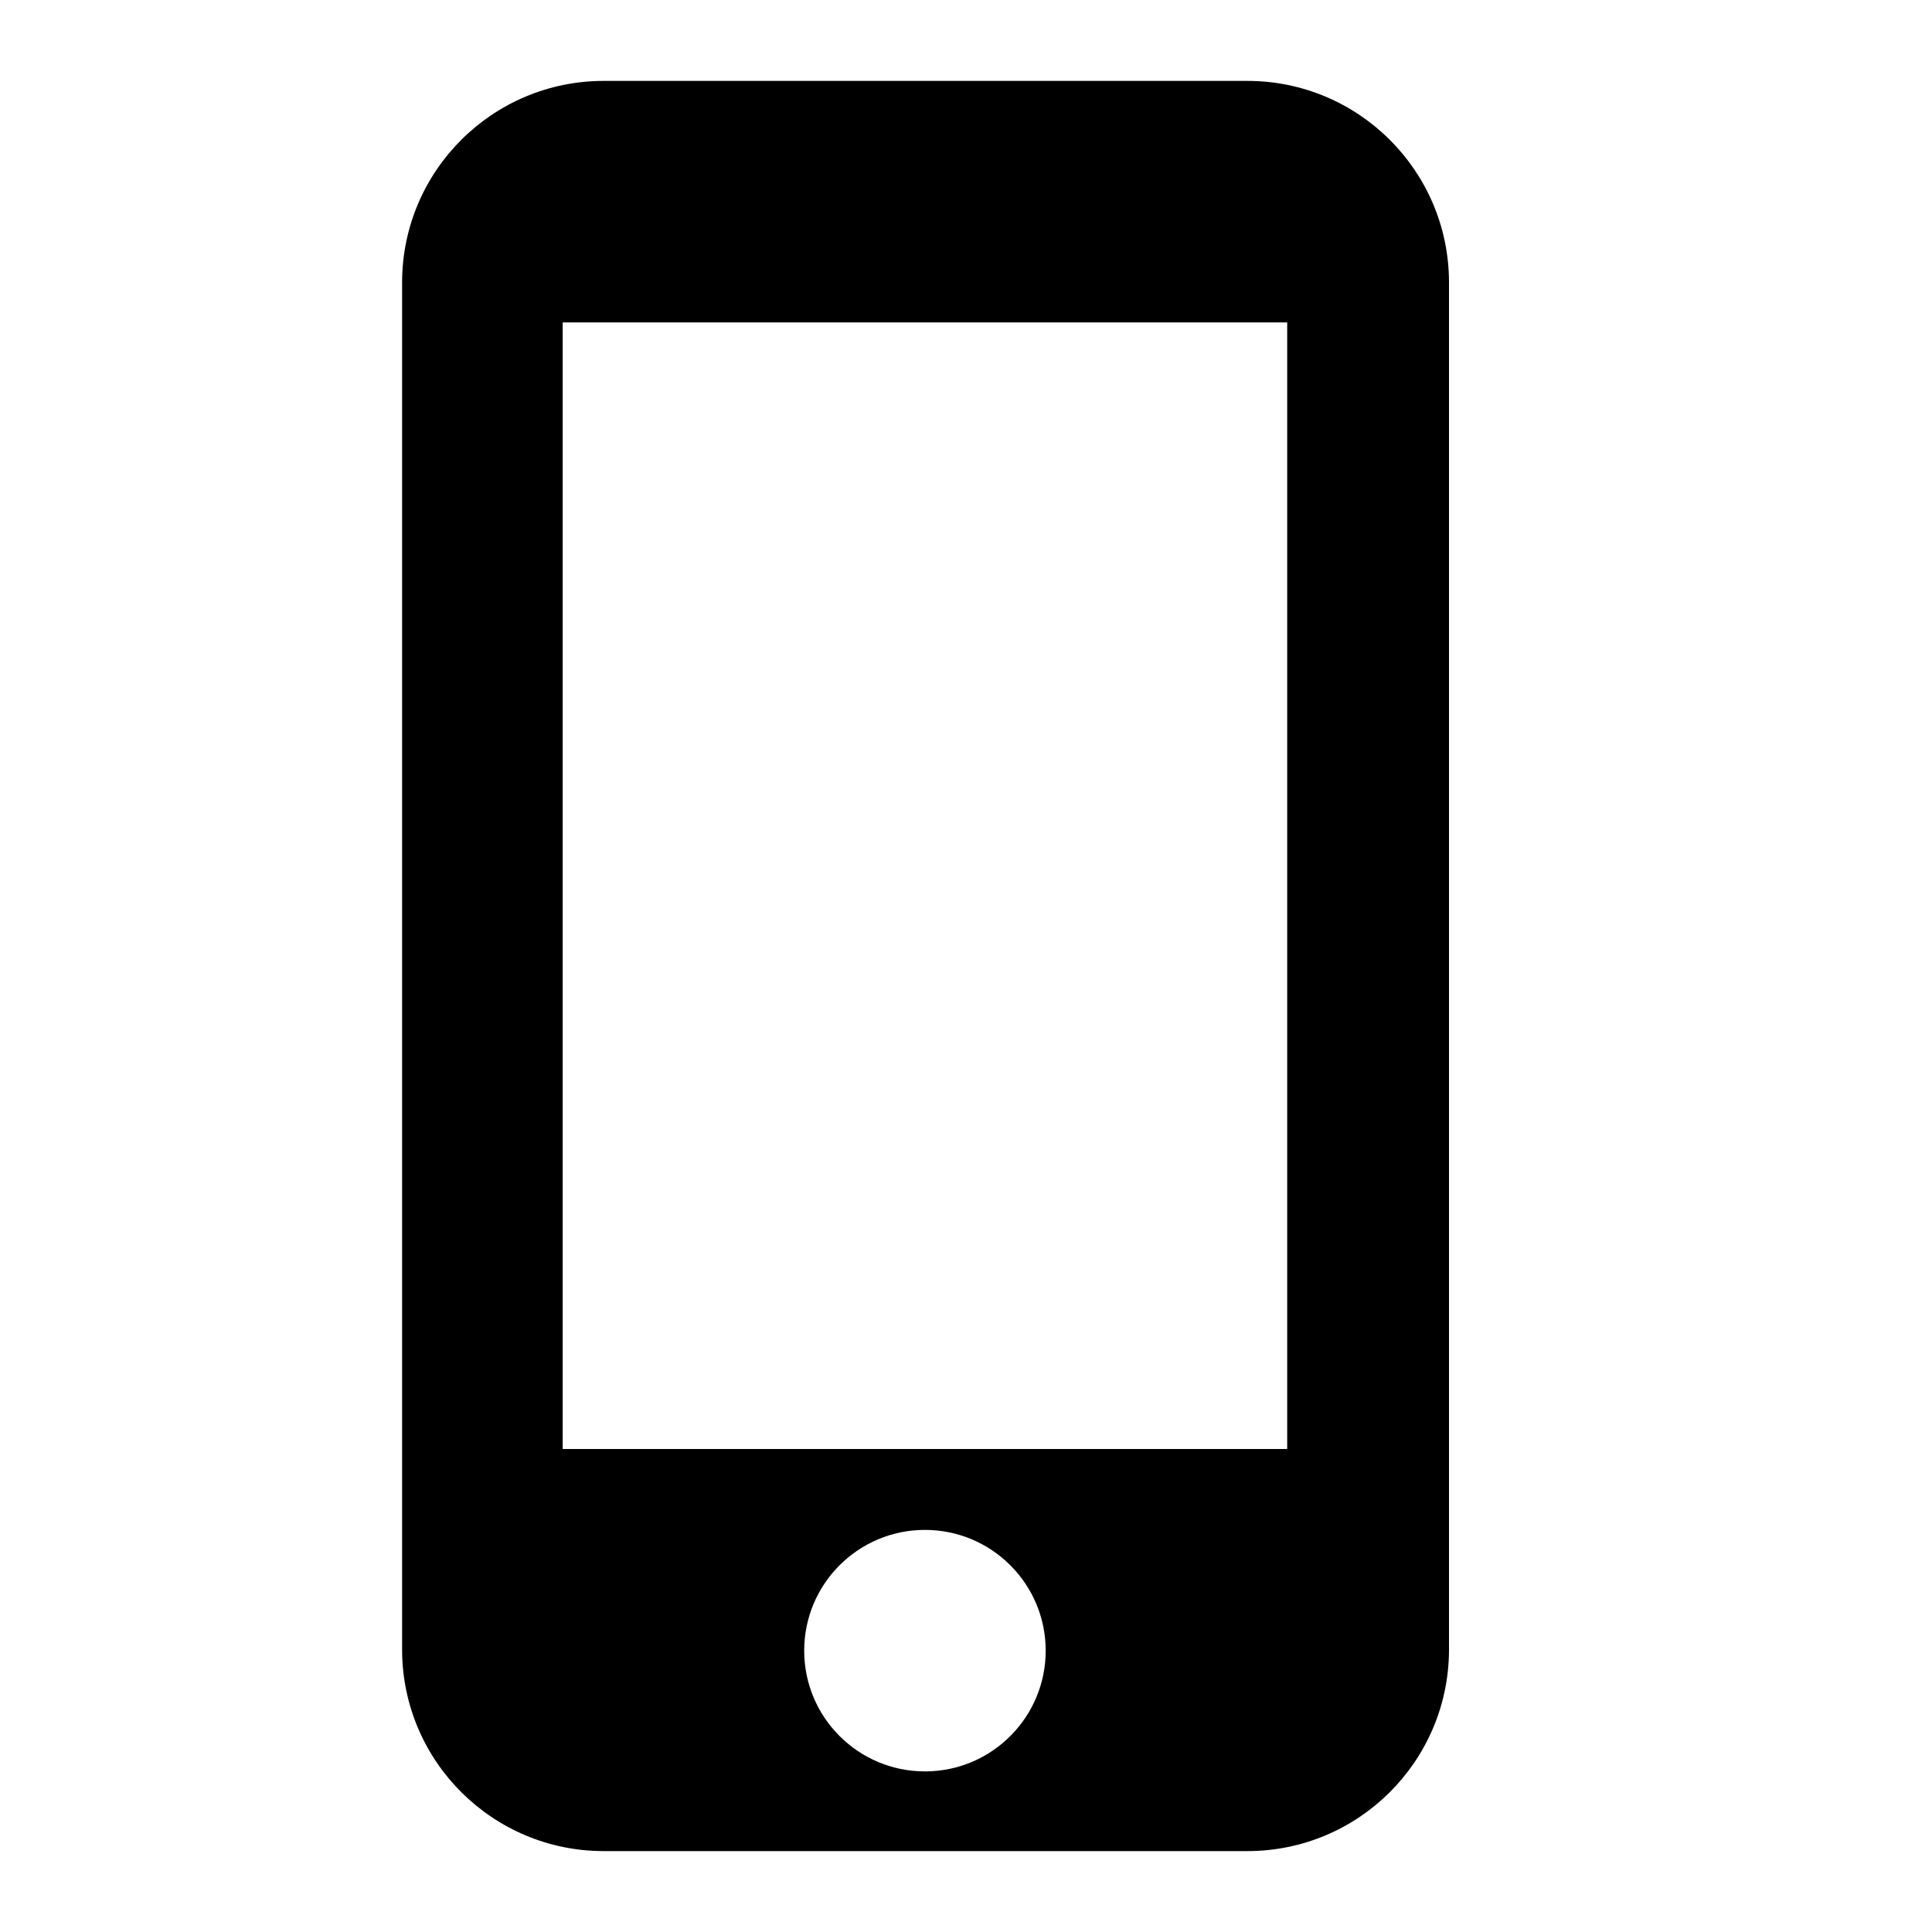
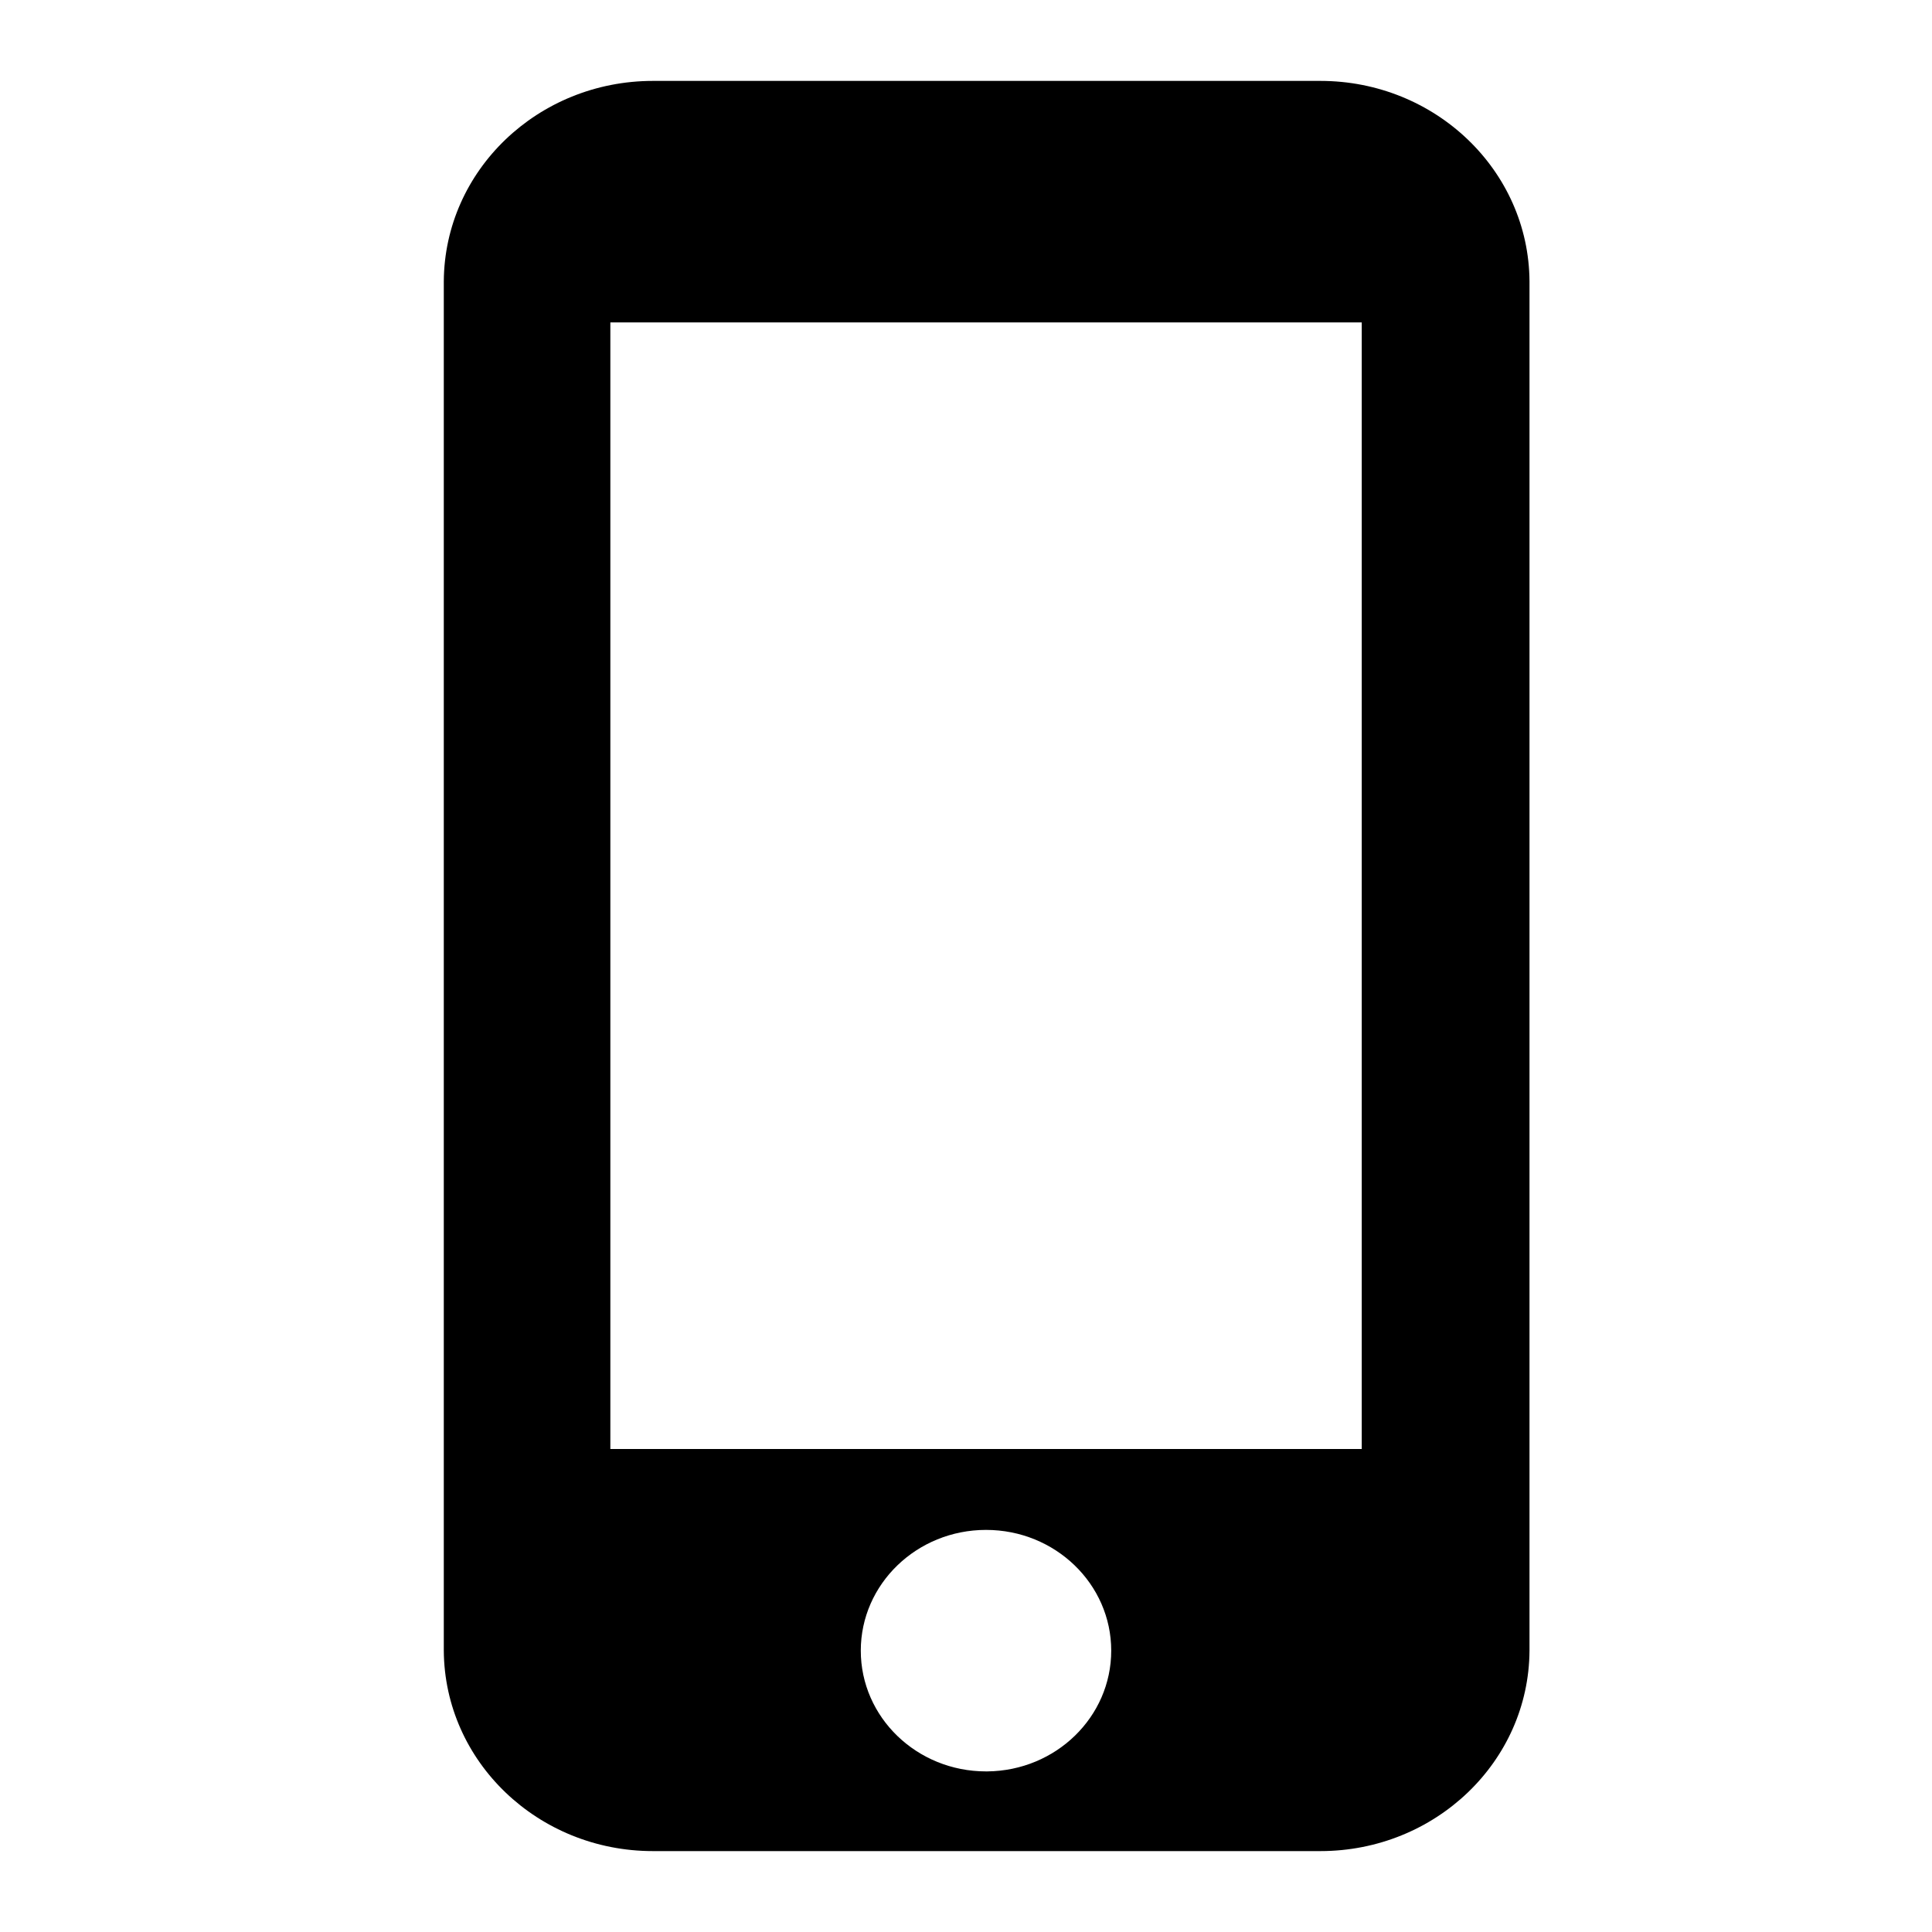
- <svg xmlns="http://www.w3.org/2000/svg" version="1.1" width="16px" height="16px" viewBox="0 0 16 16">
-   <path fill="currentColor" d="M10.33.67H5A1.67,1.67,0,0,0,3.33,2.33V13.67A1.67,1.67,0,0,0,5,15.33h5.33A1.67,1.67,0,0,0,12,13.67V2.33A1.67,1.67,0,0,0,10.33.67Zm-2.67,14a1,1,0,1,1,1-1A1,1,0,0,1,7.67,14.67Zm3-2.67h-6V2.67h6Z" />
+ <svg xmlns="http://www.w3.org/2000/svg" width="24" height="24" viewBox="0 0 24 24">
+   <path d="M16.402 1.005h-8.29c-1.43 0-2.59 1.112-2.599 2.49v17.01c.009 1.378 1.17 2.49 2.598 2.49h8.291c1.429 0 2.59-1.112 2.598-2.49V3.495c-.009-1.378-1.17-2.49-2.598-2.49zm-4.153 21c-.86 0-1.556-.672-1.556-1.5s.697-1.5 1.556-1.5c.859 0 1.555.672 1.555 1.5 0 .823-.687 1.492-1.54 1.5h-.015zM16.916 18H7.582V4.005h9.334V18z" fill="currentColor" />
</svg>
